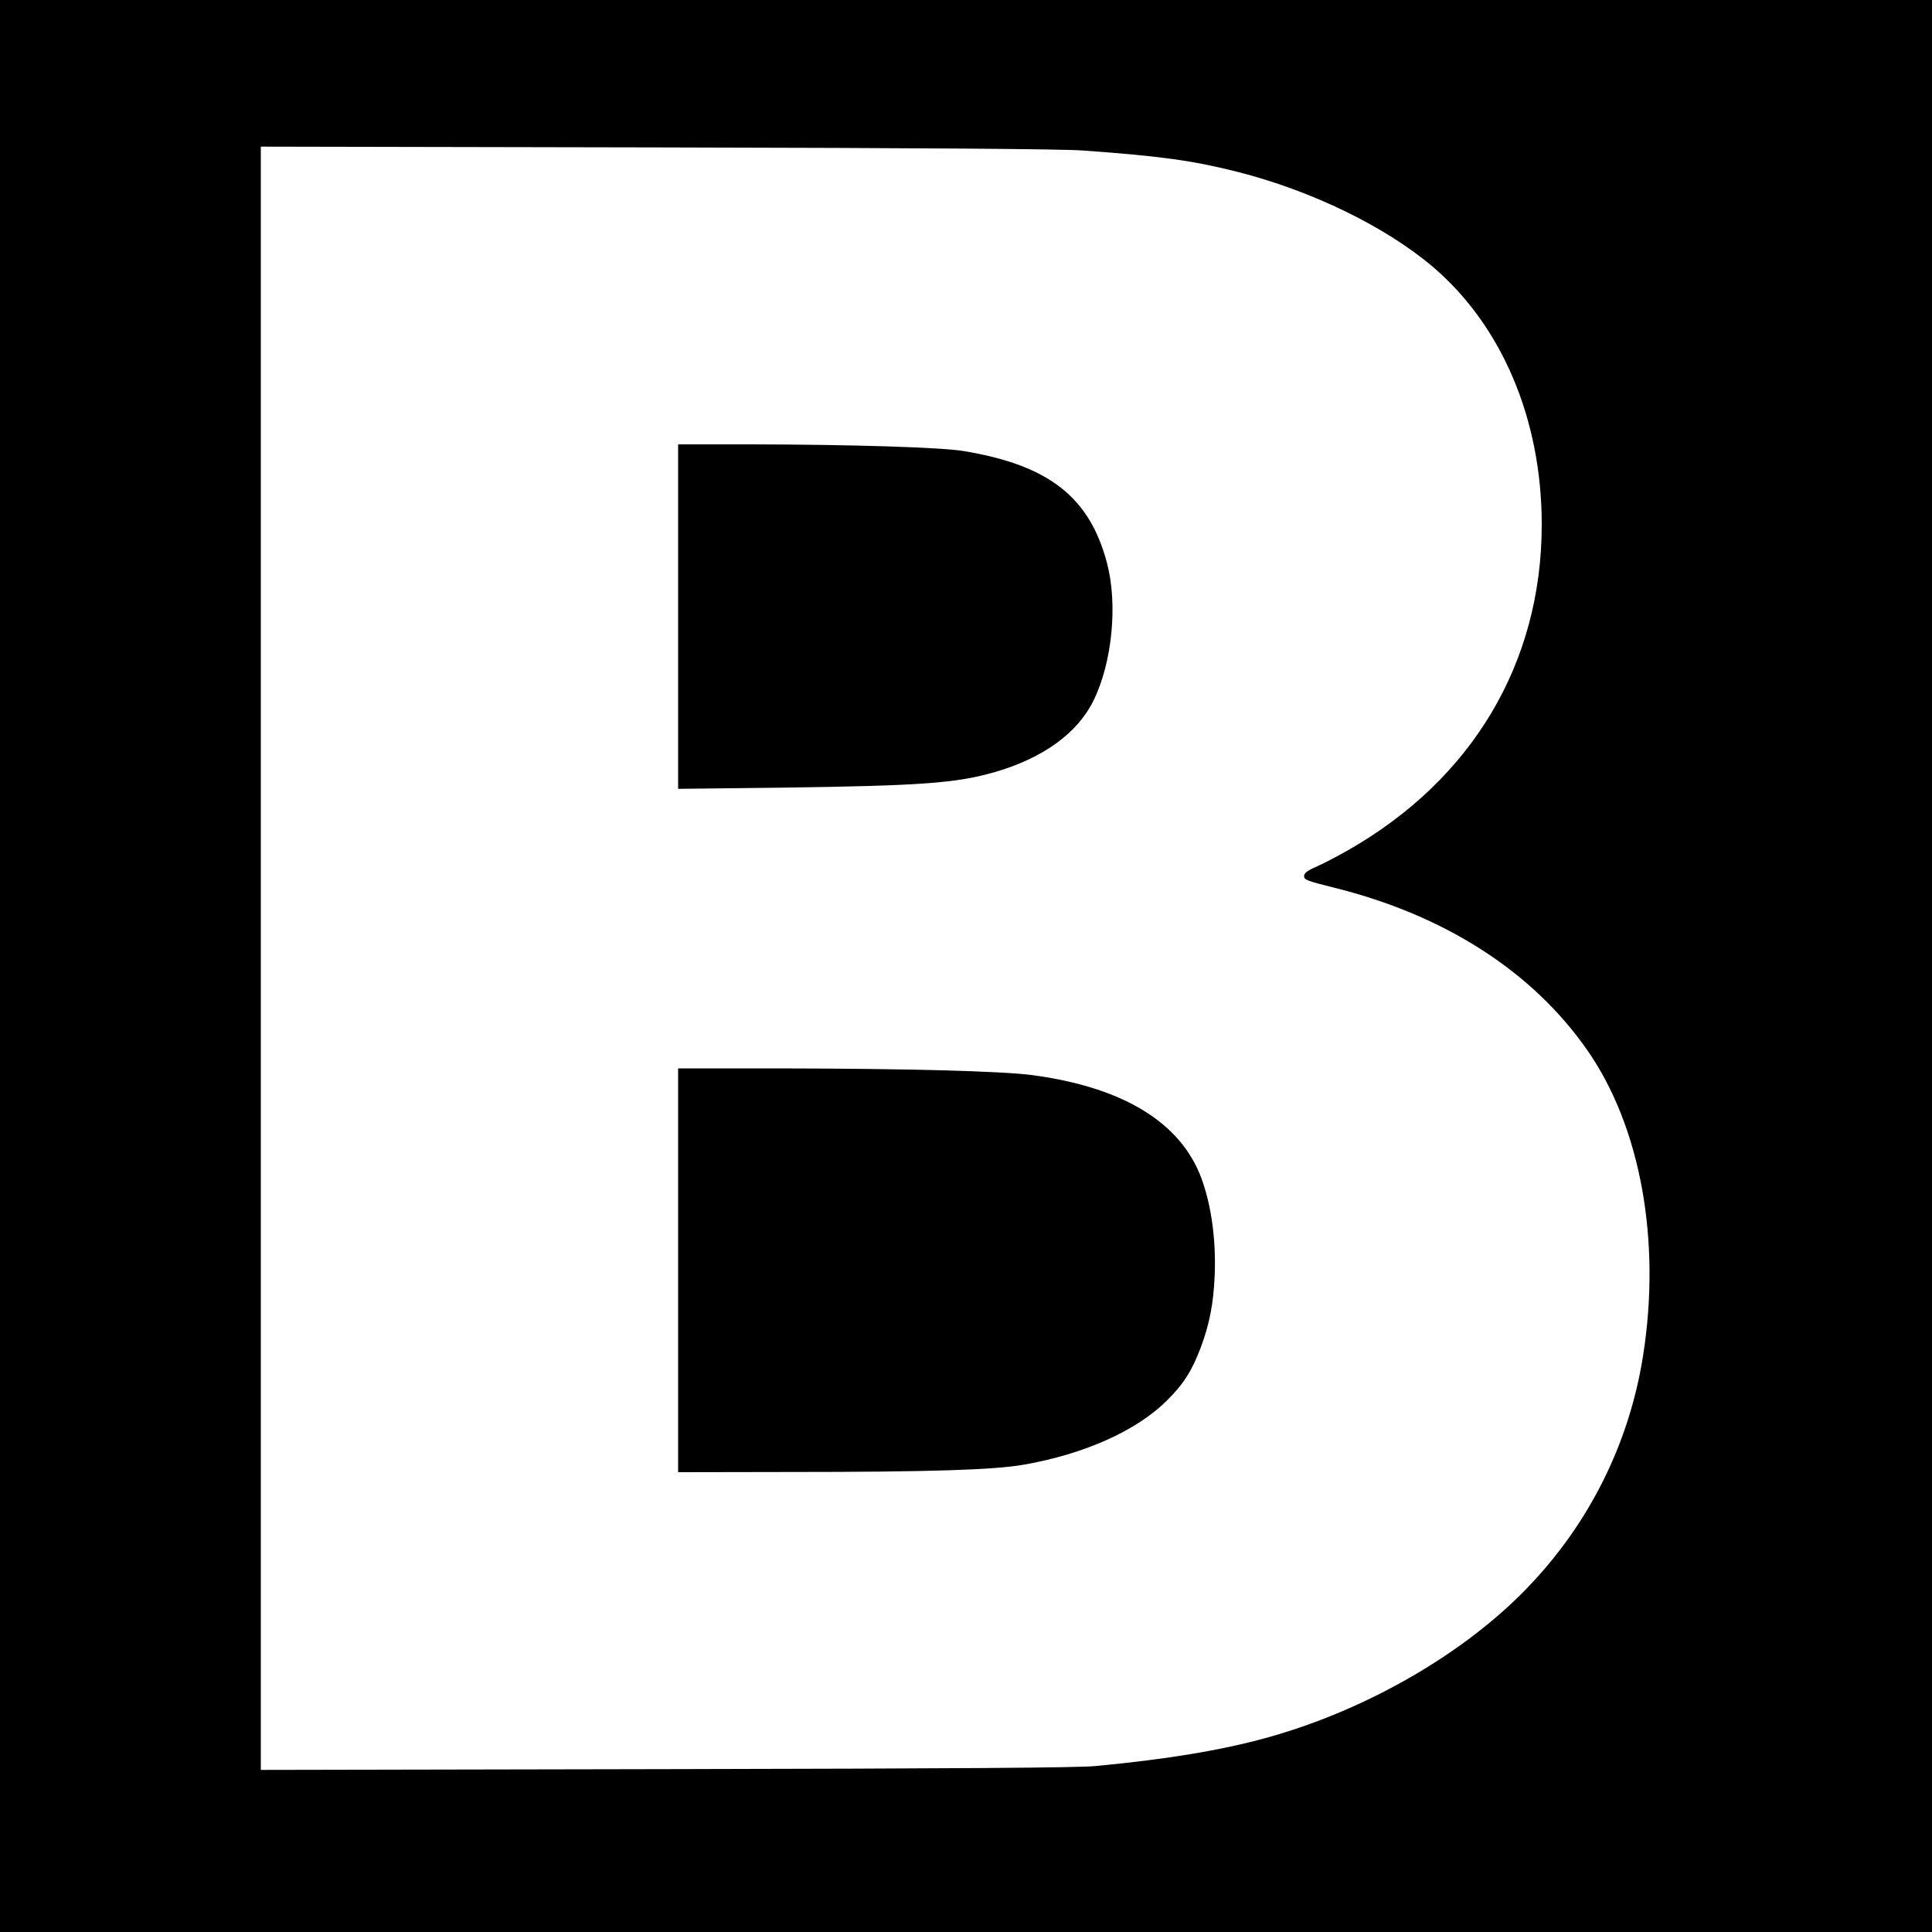
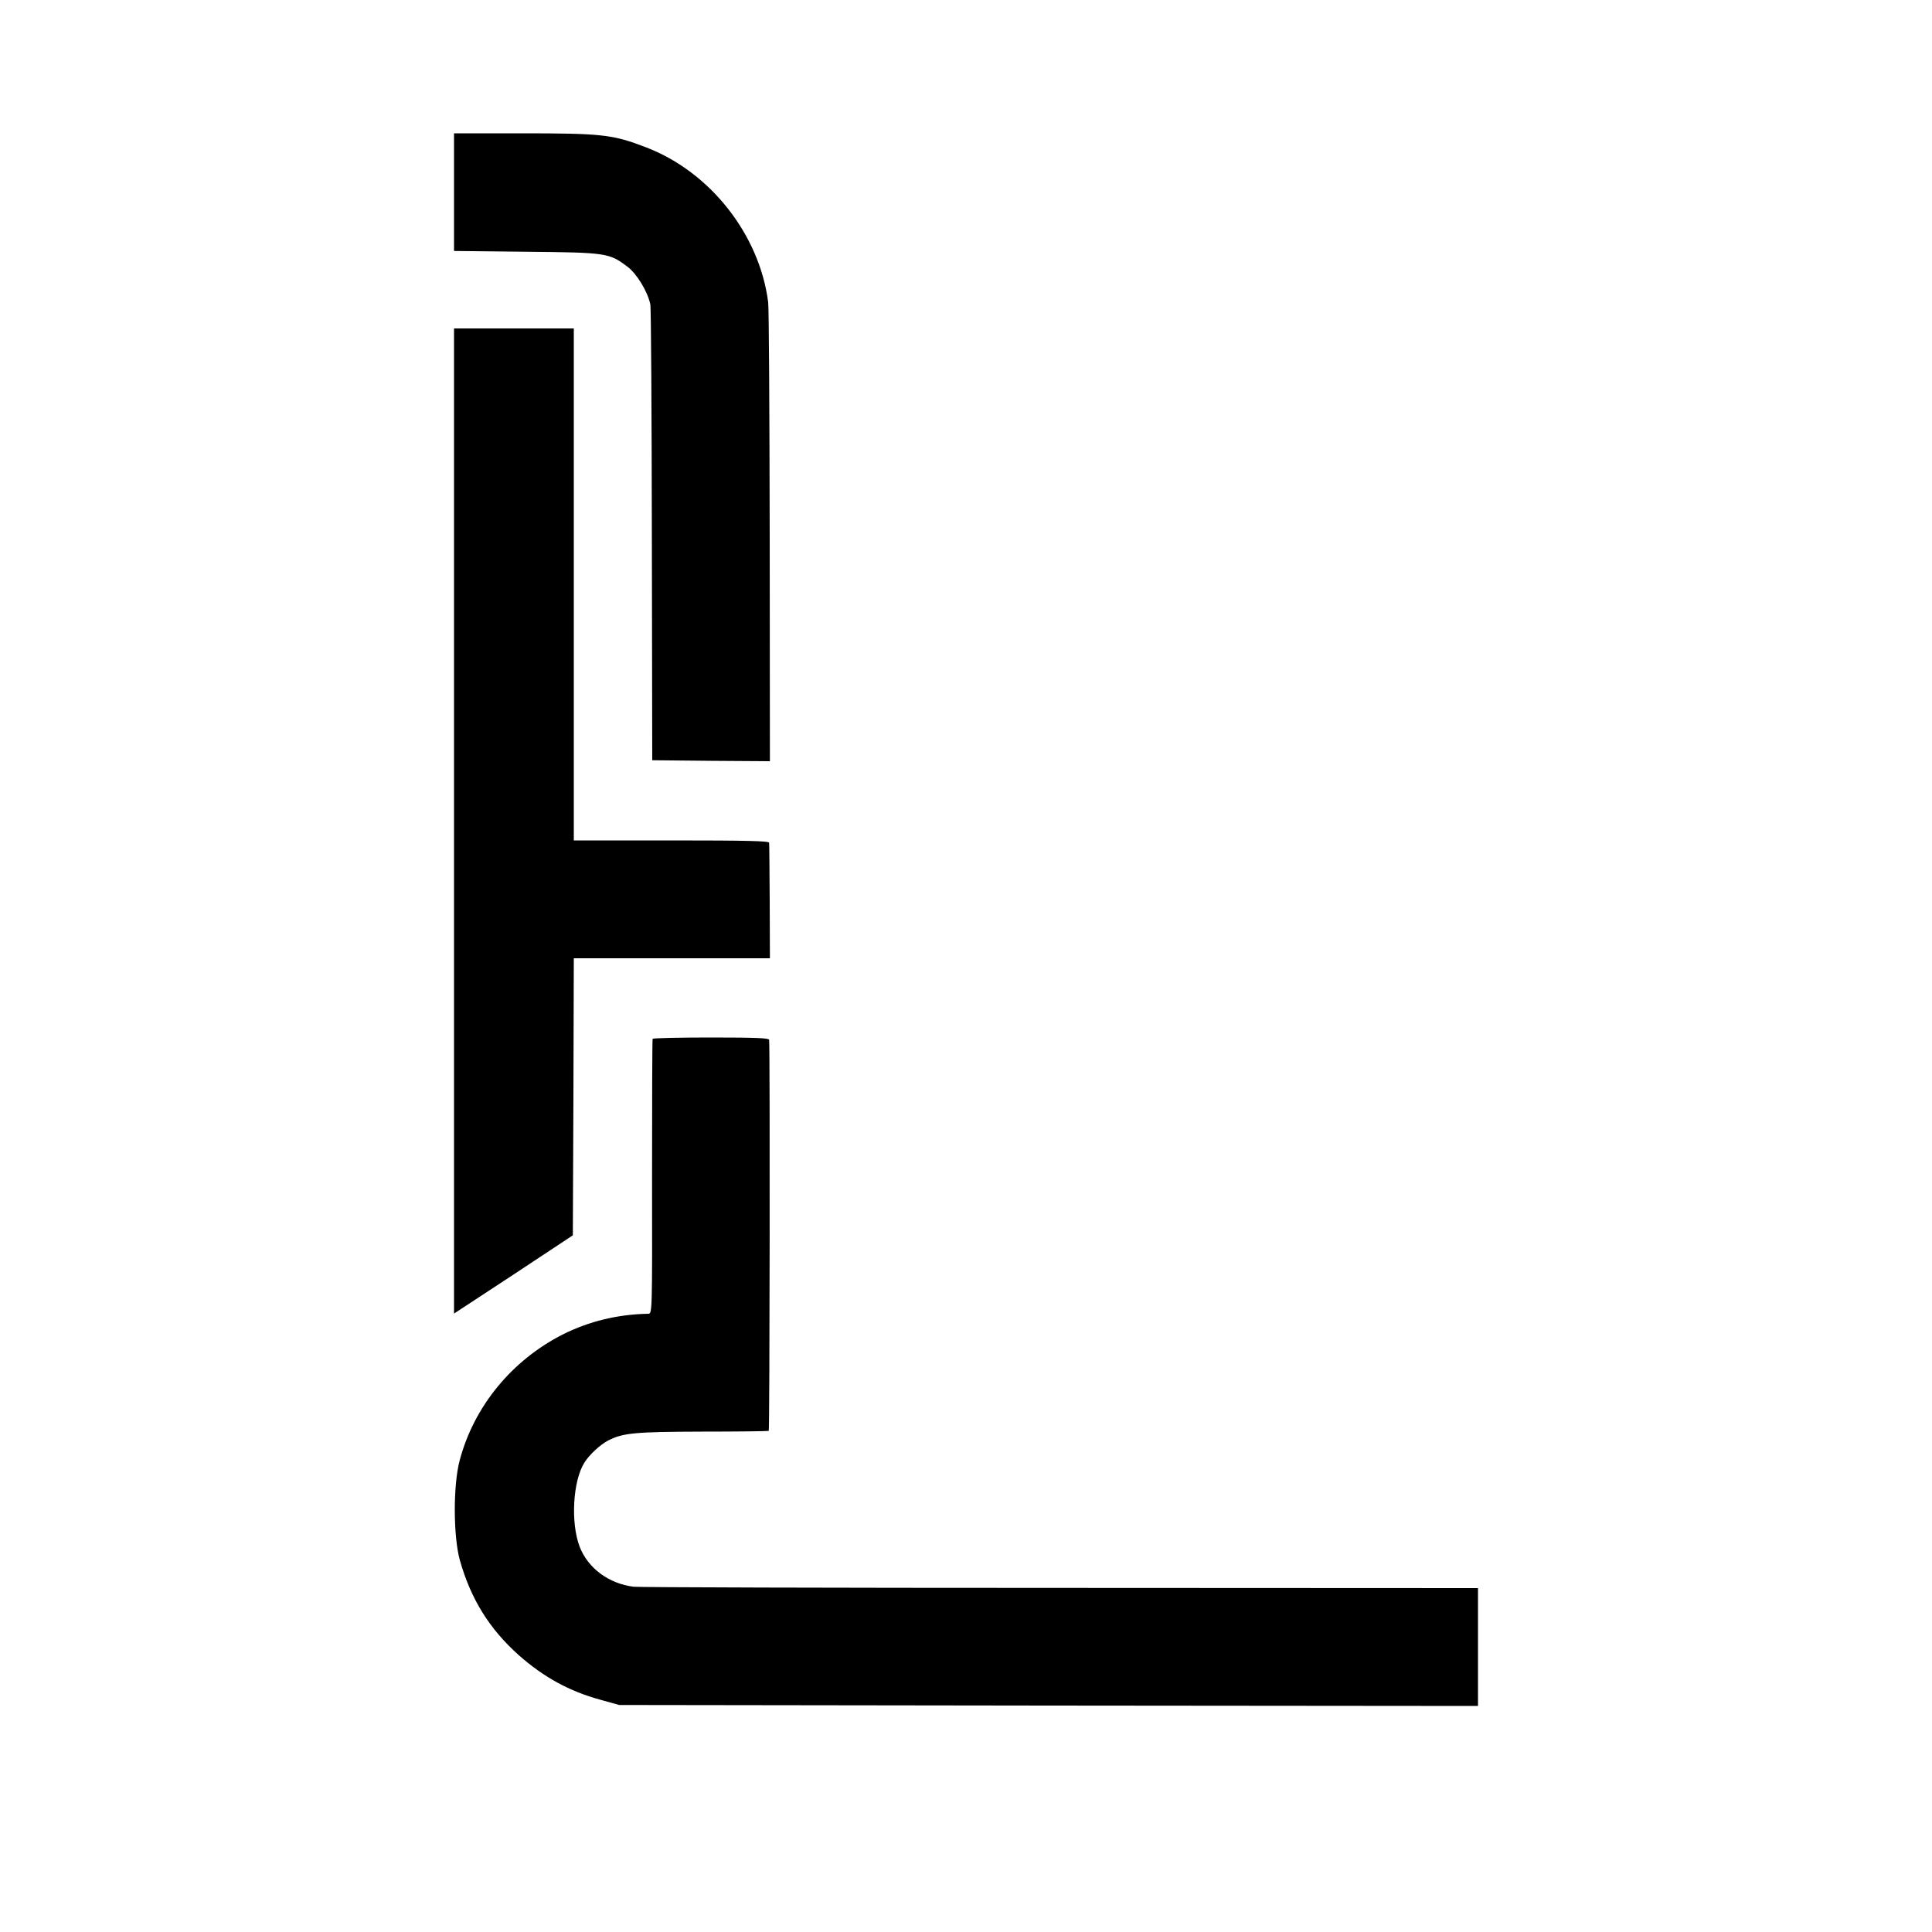
<svg xmlns="http://www.w3.org/2000/svg" version="1.0" width="1000pt" height="1000pt" viewBox="0 0 1000 1000" preserveAspectRatio="xMidYMid meet">
  <g transform="translate(0,1000) scale(0.1,-0.1)" fill="#000000" stroke="none">
-     <path d="M0 5000 l0 -5000 5000 0 5000 0 0 5000 0 5000 -5000 0 -5000 0 0 -5000z m5605 4221 c404 -29 569 -52 802 -111 382 -97 764 -283 1008 -490 359 -305 565 -791 565 -1335 0 -716 -359 -1319 -1003 -1686 -60 -34 -135 -73 -168 -87 -45 -20 -59 -32 -59 -47 0 -19 17 -25 153 -59 574 -142 1029 -434 1313 -842 276 -396 383 -987 288 -1584 -72 -453 -279 -868 -601 -1201 -332 -344 -839 -634 -1352 -775 -233 -64 -517 -111 -881 -145 -91 -9 -700 -13 -2222 -16 l-2098 -4 0 4201 0 4201 2048 -4 c1429 -3 2095 -8 2207 -16z" />
-     <path d="M3510 6808 l0 -891 533 6 c724 10 907 23 1107 81 249 72 428 202 510 370 97 198 126 497 70 711 -90 342 -301 507 -740 580 -117 20 -578 34 -1102 35 l-378 0 0 -892z" />
-     <path d="M3510 3425 l0 -1045 573 1 c735 0 1065 11 1217 38 314 55 583 176 739 331 87 86 131 155 177 278 44 118 65 225 71 367 8 181 -16 363 -68 505 -107 290 -405 472 -874 535 -156 21 -647 34 -1312 35 l-523 0 0 -1045z" />
+     <path d="M2350 9006 l0 -305 373 -4 c416 -4 430 -6 524 -77 49 -36 105 -129 119 -195 4 -16 7 -554 8 -1195 l2 -1165 304 -3 305 -2 -1 1162 c-1 640 -4 1186 -8 1214 -45 350 -300 674 -631 801 -174 67 -226 73 -651 73 l-344 0 0 -304z" />
+     <path d="M2350 5750 l0 -2549 308 202 307 203 3 717 2 717 508 0 507 0 -1 293 c-1 160 -2 298 -3 305 -1 9 -109 12 -506 12 l-505 0 0 1325 0 1325 -310 0 -310 0 0 -2550z" />
+     <path d="M3378 4623 c-2 -5 -3 -326 -3 -715 1 -706 1 -708 -20 -708 -159 -3 -305 -39 -440 -106 -265 -134 -462 -373 -536 -654 -34 -129 -33 -391 1 -515 57 -202 153 -356 305 -492 129 -114 262 -187 423 -231 l97 -27 2223 -3 2222 -2 0 305 0 305 -2162 1 c-1190 0 -2183 3 -2208 6 -129 16 -237 96 -280 208 -47 124 -35 340 25 435 26 41 82 93 123 114 76 39 136 45 485 46 187 0 342 2 346 4 5 3 7 1974 2 2024 -1 9 -68 12 -300 12 -165 0 -301 -3 -303 -7z" />
  </g>
</svg>
